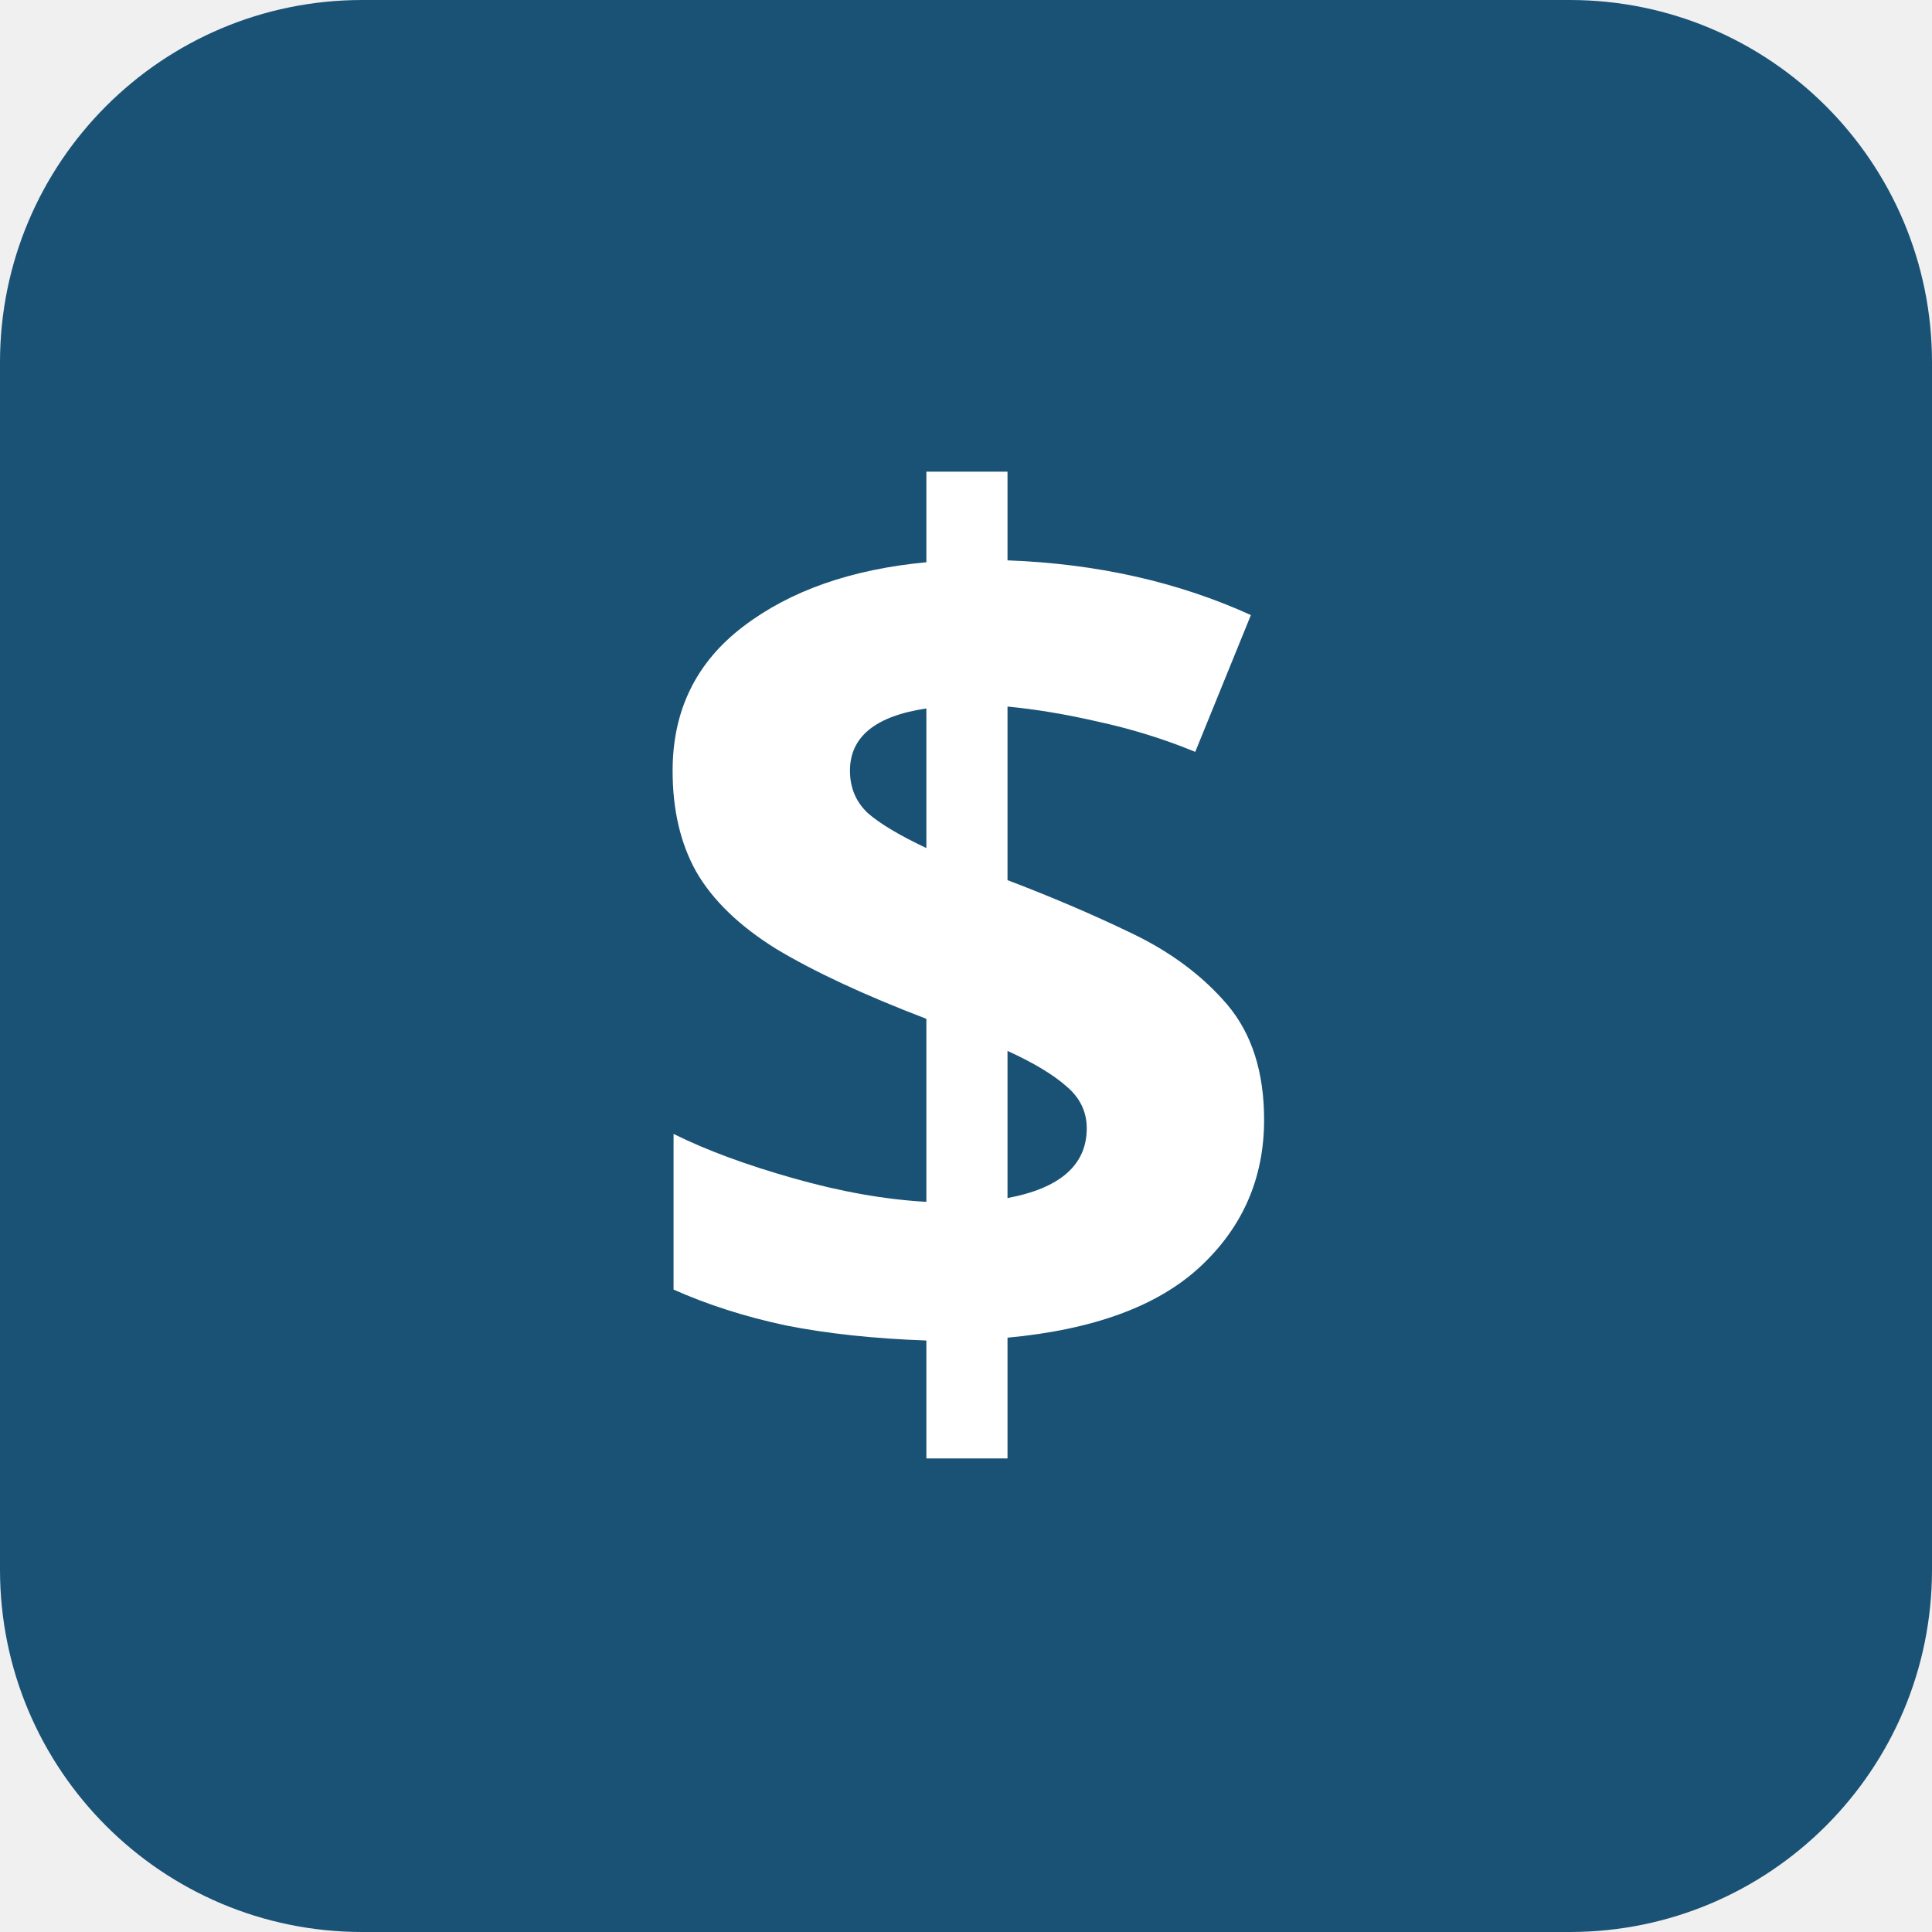
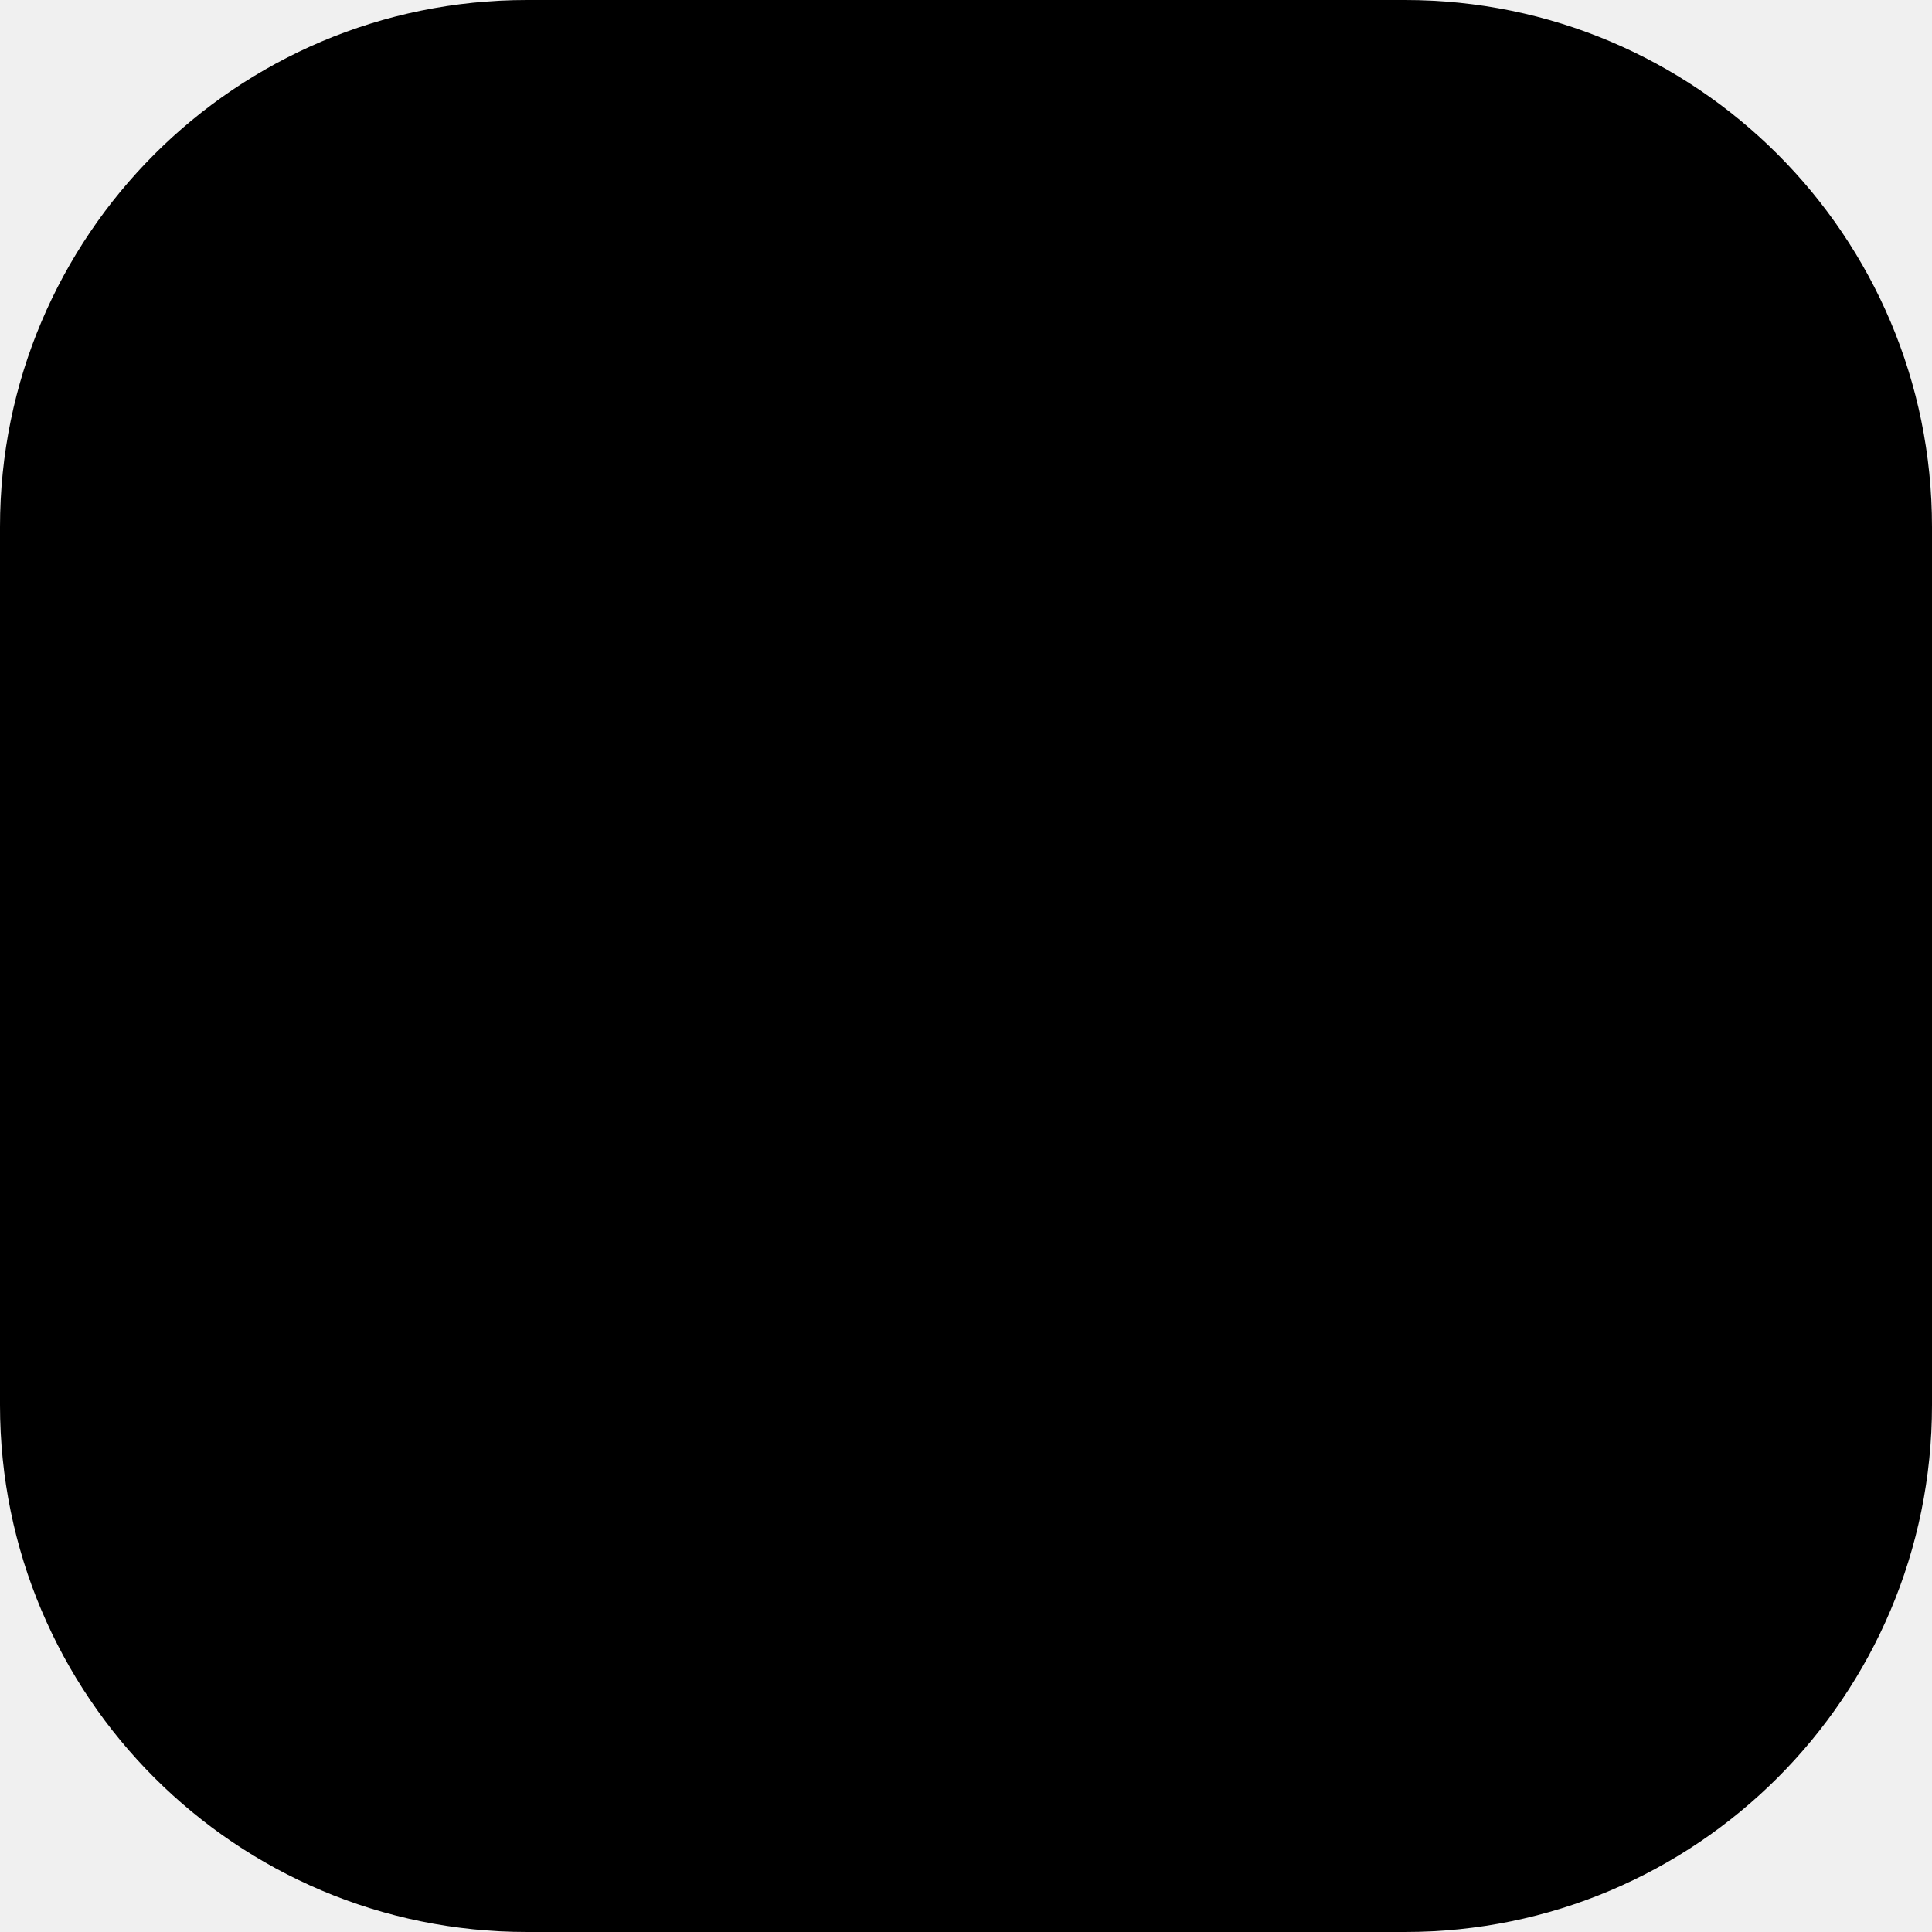
- <svg xmlns="http://www.w3.org/2000/svg" viewBox="0 0 32 32">
-   <rect width="32" height="32" rx="6" fill="#1a5276" />
-   <text x="16" y="23" text-anchor="middle" font-size="20" font-weight="bold" fill="white" font-family="system-ui">$</text>
+ <svg xmlns="http://www.w3.org/2000/svg" viewBox="0 0 44 44">
+   <rect width="44" height="44" rx="12" fill="oklch(0.52 0.07 145)" />
+   <path d="M14 28c0-8 6-14 16-14-1 9-7 14-16 14z" fill="oklch(0.985 0.012 95)" opacity="0.92" />
+   <path d="M14 28c2-3 5-6 9-8" stroke="oklch(0.52 0.07 145)" stroke-width="1.4" stroke-linecap="round" fill="none" />
+   <circle cx="14" cy="28" r="1.6" fill="oklch(0.52 0.07 145)" />
</svg>
